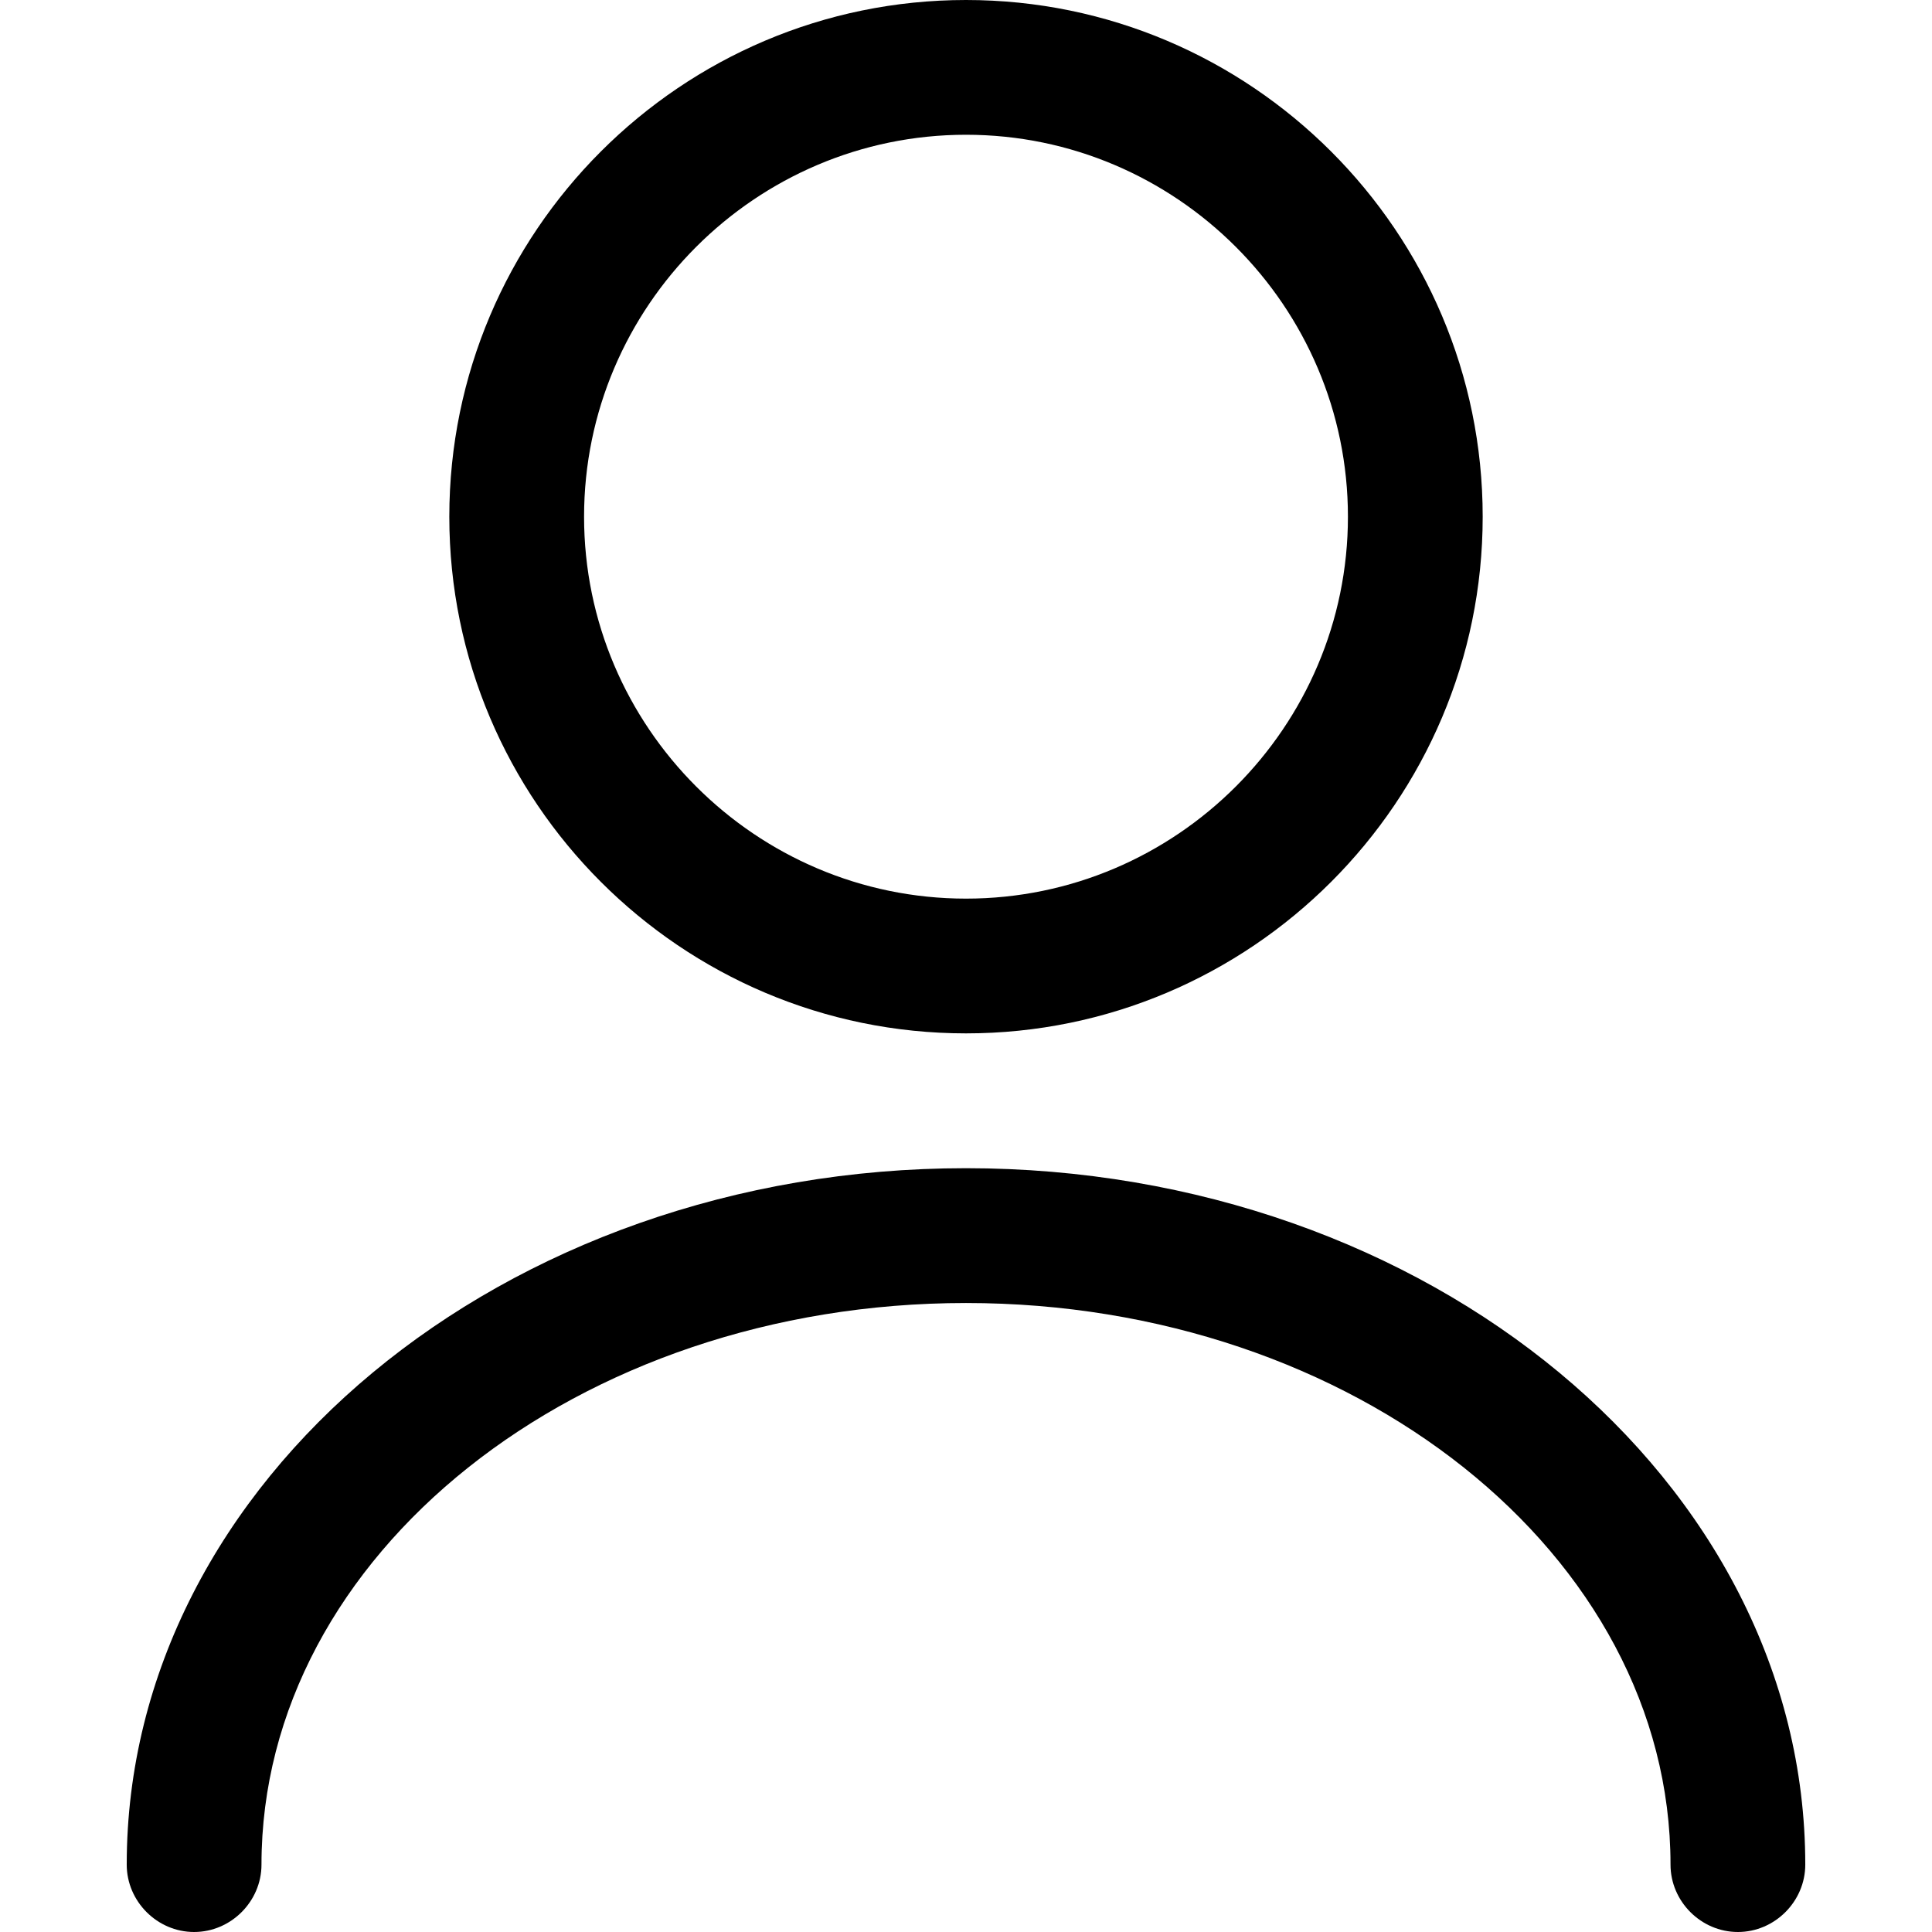
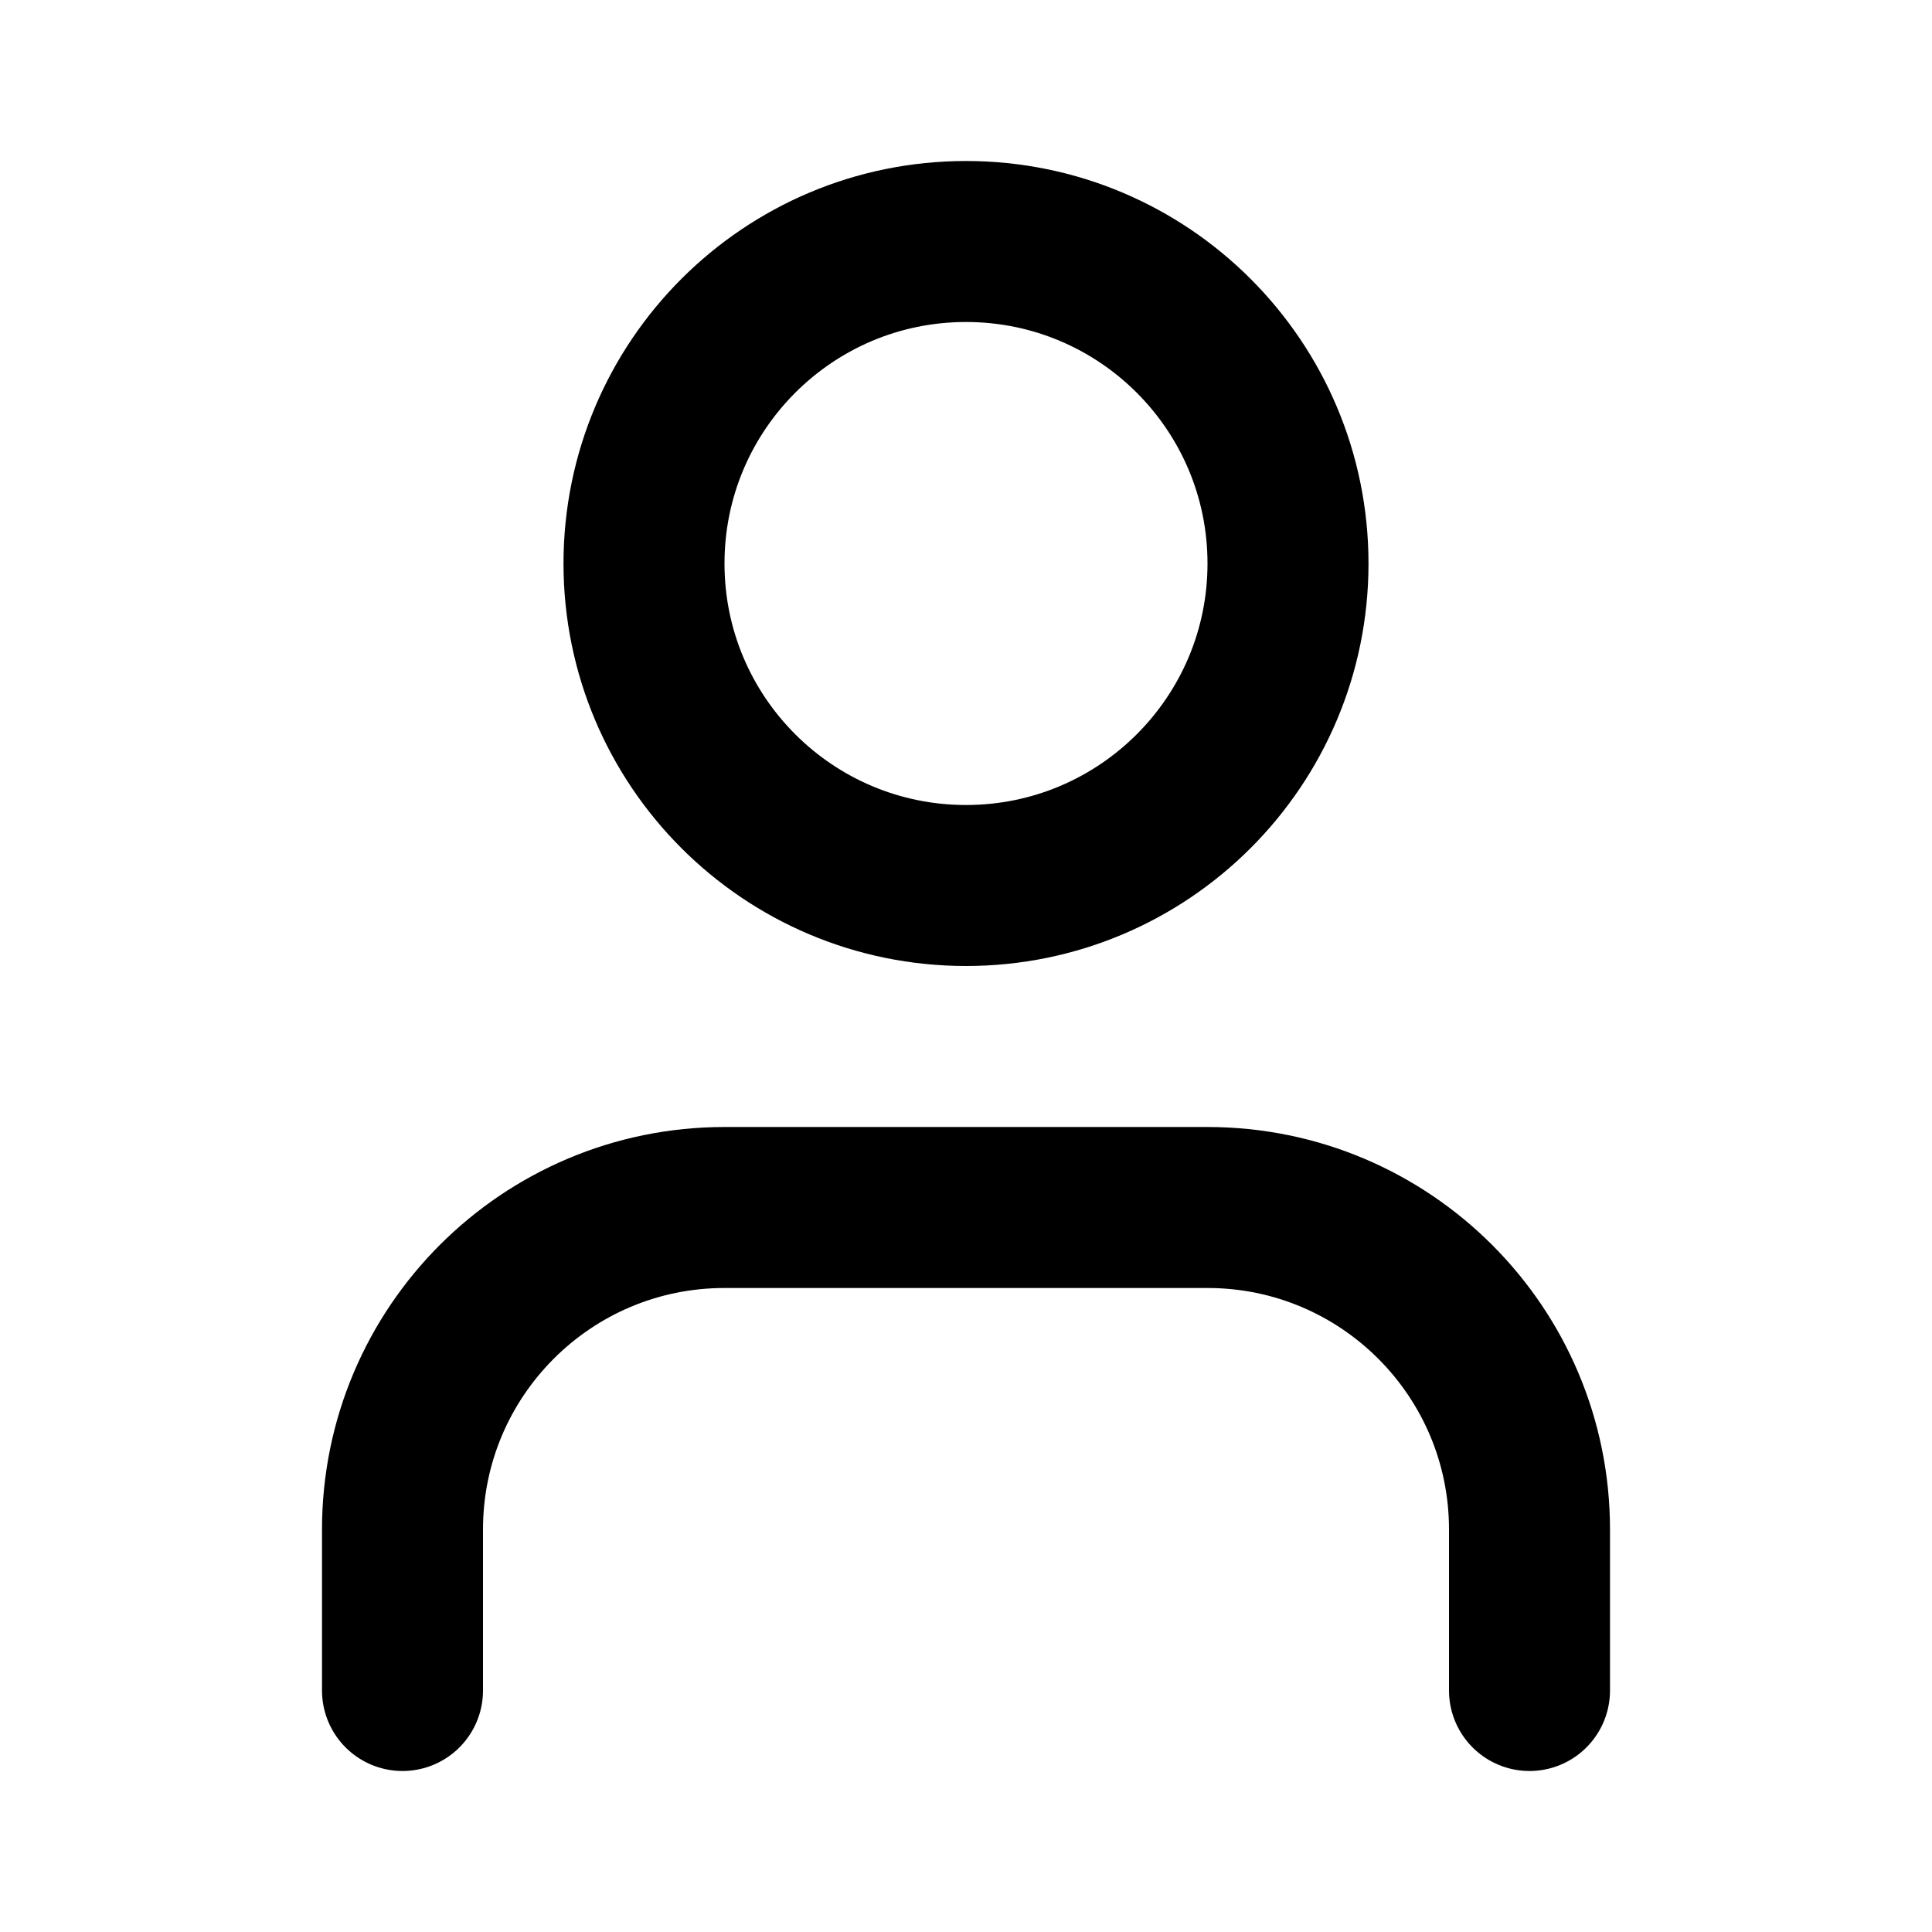
- <svg xmlns="http://www.w3.org/2000/svg" version="1.1" width="32" height="32" viewBox="0 0 32 32">
-   <path d="M16 17.116c-4.718 0-8.558-3.84-8.558-8.558s3.84-8.558 8.558-8.558c4.718 0 8.558 3.84 8.558 8.558s-3.84 8.558-8.558 8.558zM16 2.232c-3.483 0-6.326 2.843-6.326 6.326s2.843 6.326 6.326 6.326c3.483 0 6.326-2.843 6.326-6.326s-2.843-6.326-6.326-6.326z" />
-   <path d="M28.785 32c-0.61 0-1.116-0.506-1.116-1.116 0-5.135-5.239-9.302-11.669-9.302s-11.669 4.167-11.669 9.302c0 0.61-0.506 1.116-1.116 1.116s-1.116-0.506-1.116-1.116c0-6.355 6.236-11.535 13.901-11.535s13.901 5.18 13.901 11.535c0 0.61-0.506 1.116-1.116 1.116z" />
+ <svg xmlns="http://www.w3.org/2000/svg" width="24" height="24" viewBox="0 0 24 24" fill="none" stroke="currentColor" stroke-width="2" stroke-linecap="round" stroke-linejoin="round">
+   <path d="M19 21v-2a4 4 0 0 0-4-4H9a4 4 0 0 0-4 4v2" />
+   <circle cx="12" cy="7" r="4" />
</svg>
